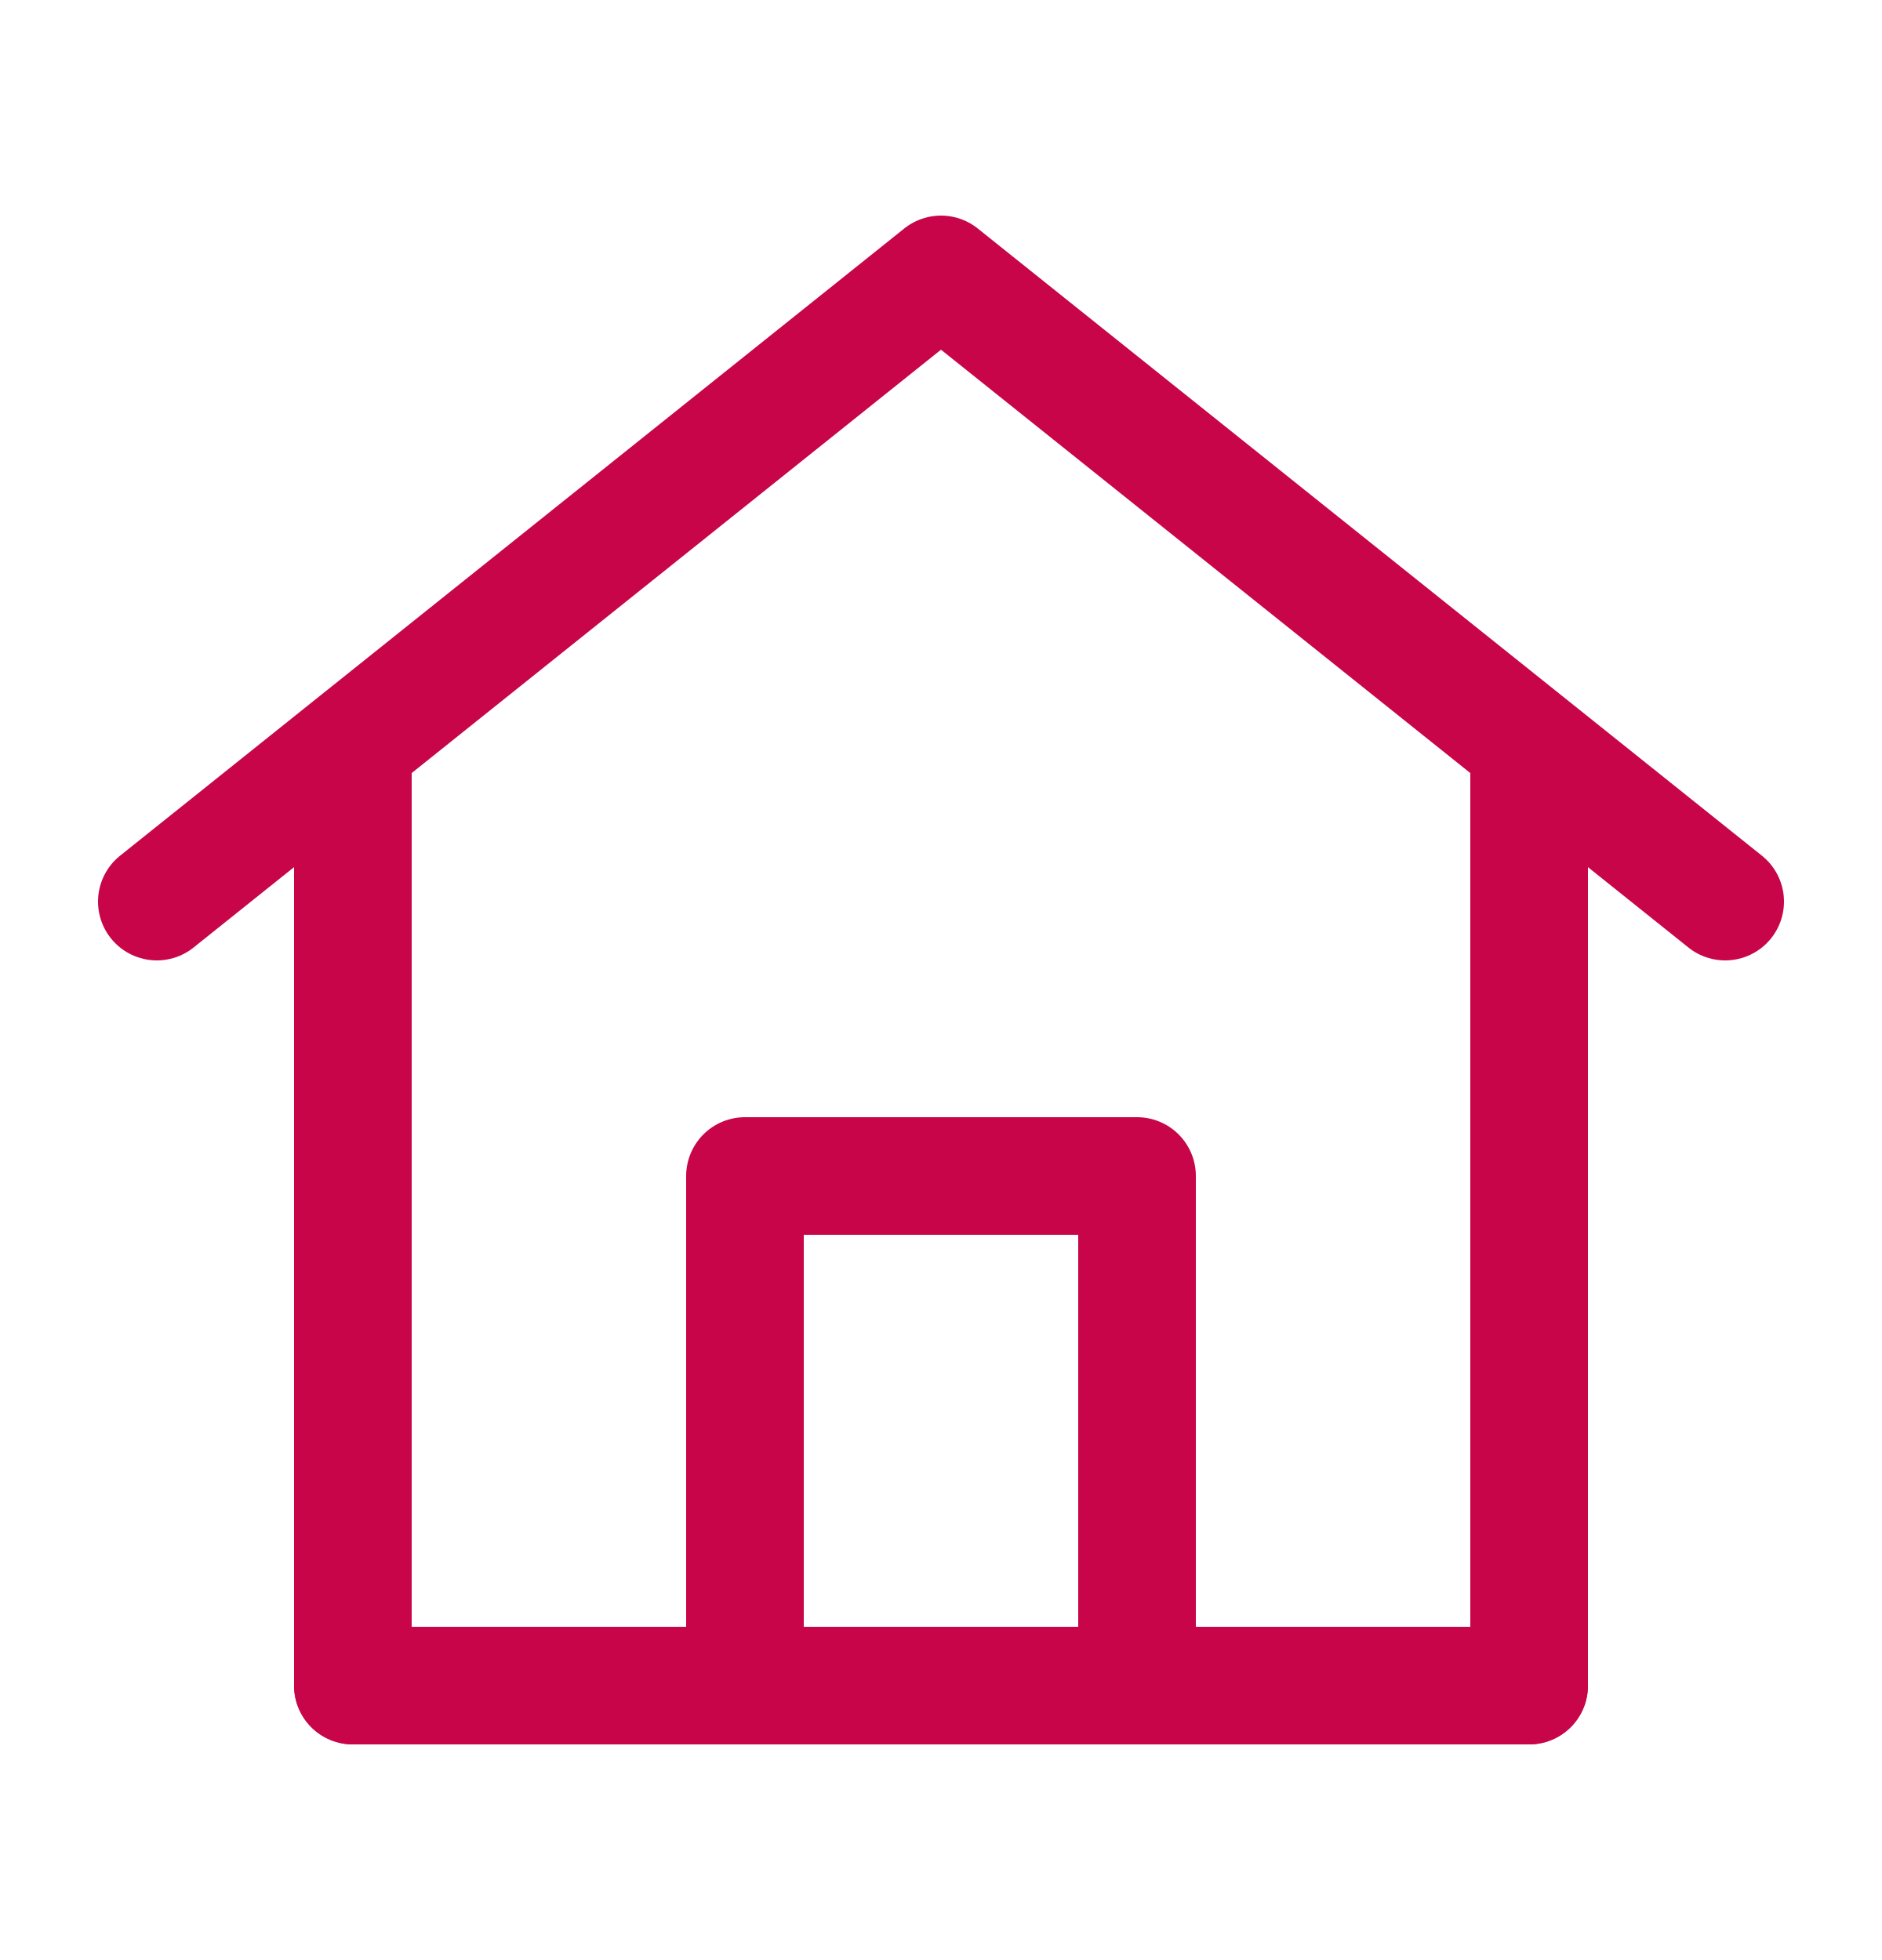
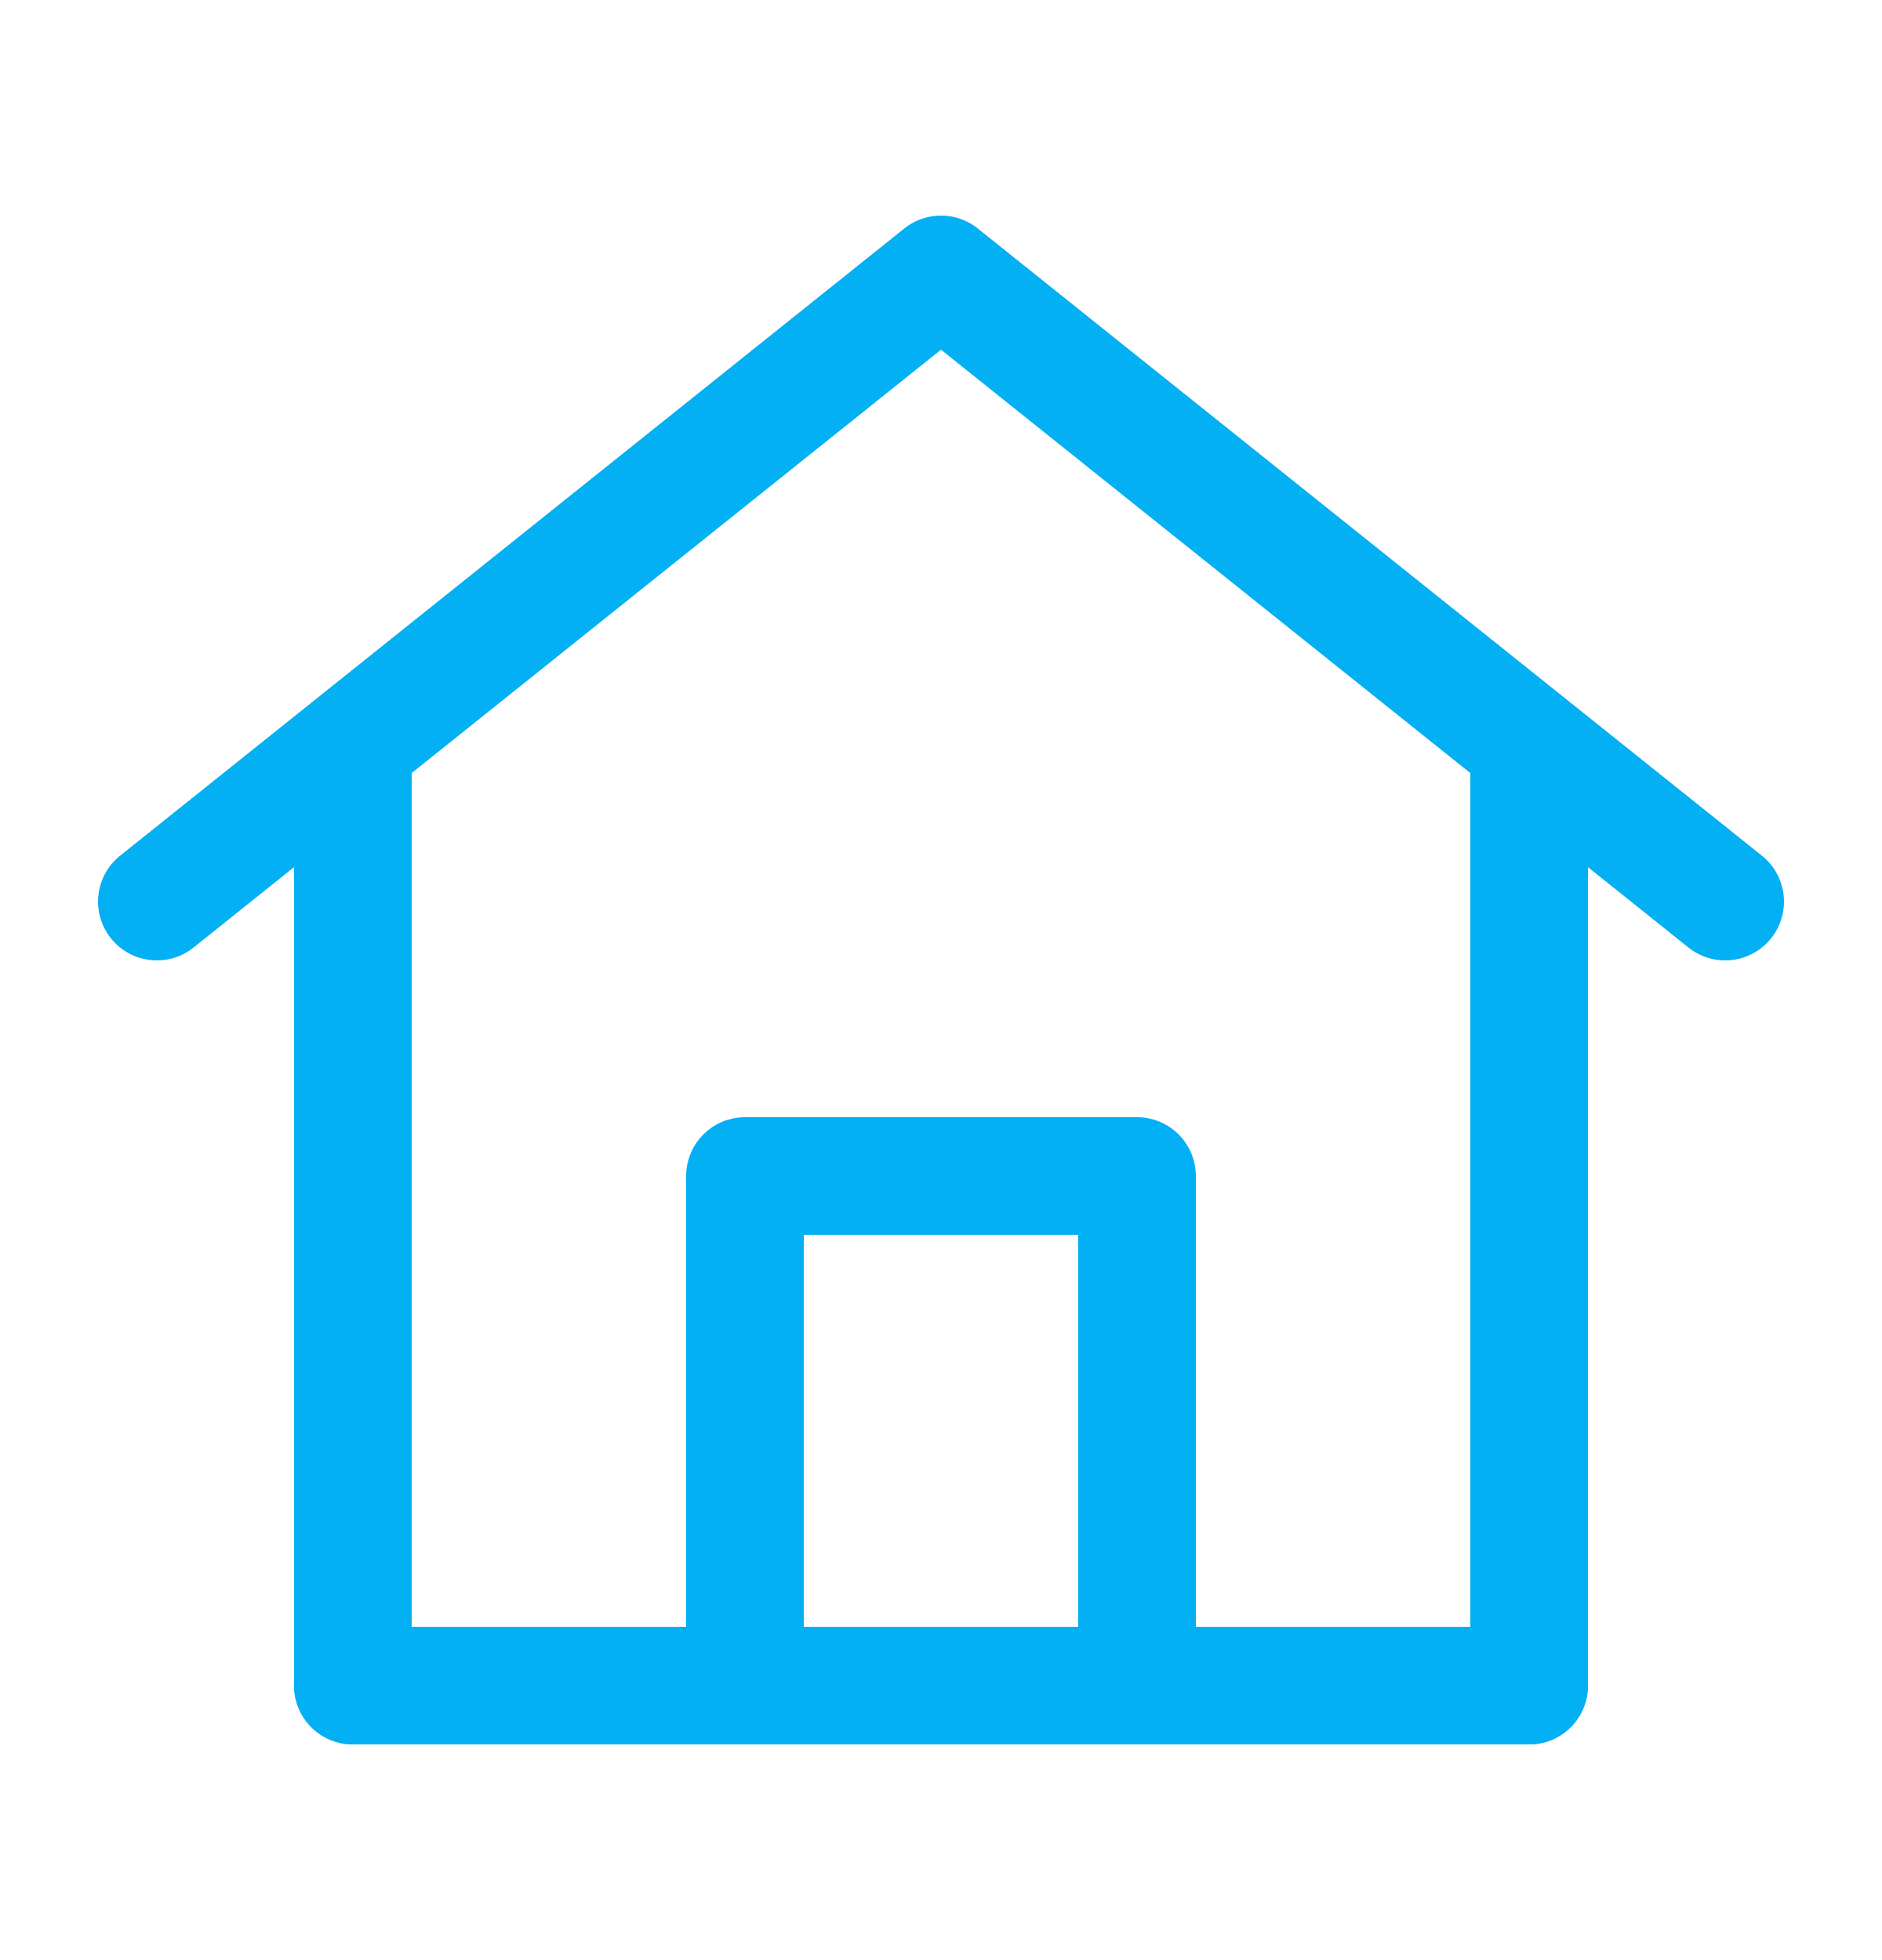
<svg xmlns="http://www.w3.org/2000/svg" width="24" height="25" viewBox="0 0 24 25" fill="none">
-   <path d="M4.5 21.5V9.5L2 11.5L12 3.5L22 11.5L19.5 9.5V21.5H4.5Z" stroke="#C70548" stroke-width="1.5" stroke-linecap="round" stroke-linejoin="round" />
-   <path d="M9.5 15V21.5H14.5V15H9.5Z" stroke="#C70548" stroke-width="1.5" stroke-linejoin="round" />
-   <path d="M4.5 21.5H19.5" stroke="#C70548" stroke-width="1.5" stroke-linecap="round" />
+   <path d="M4.5 21.5V9.5L2 11.5L12 3.5L22 11.5L19.5 9.5V21.5H4.5Z" stroke="#04b0f4" stroke-width="1.5" stroke-linecap="round" stroke-linejoin="round" />
+   <path d="M9.5 15V21.5H14.5V15H9.5Z" stroke="#04b0f4" stroke-width="1.5" stroke-linejoin="round" />
+   <path d="M4.5 21.5H19.5" stroke="#04b0f4" stroke-width="1.5" stroke-linecap="round" />
</svg>
